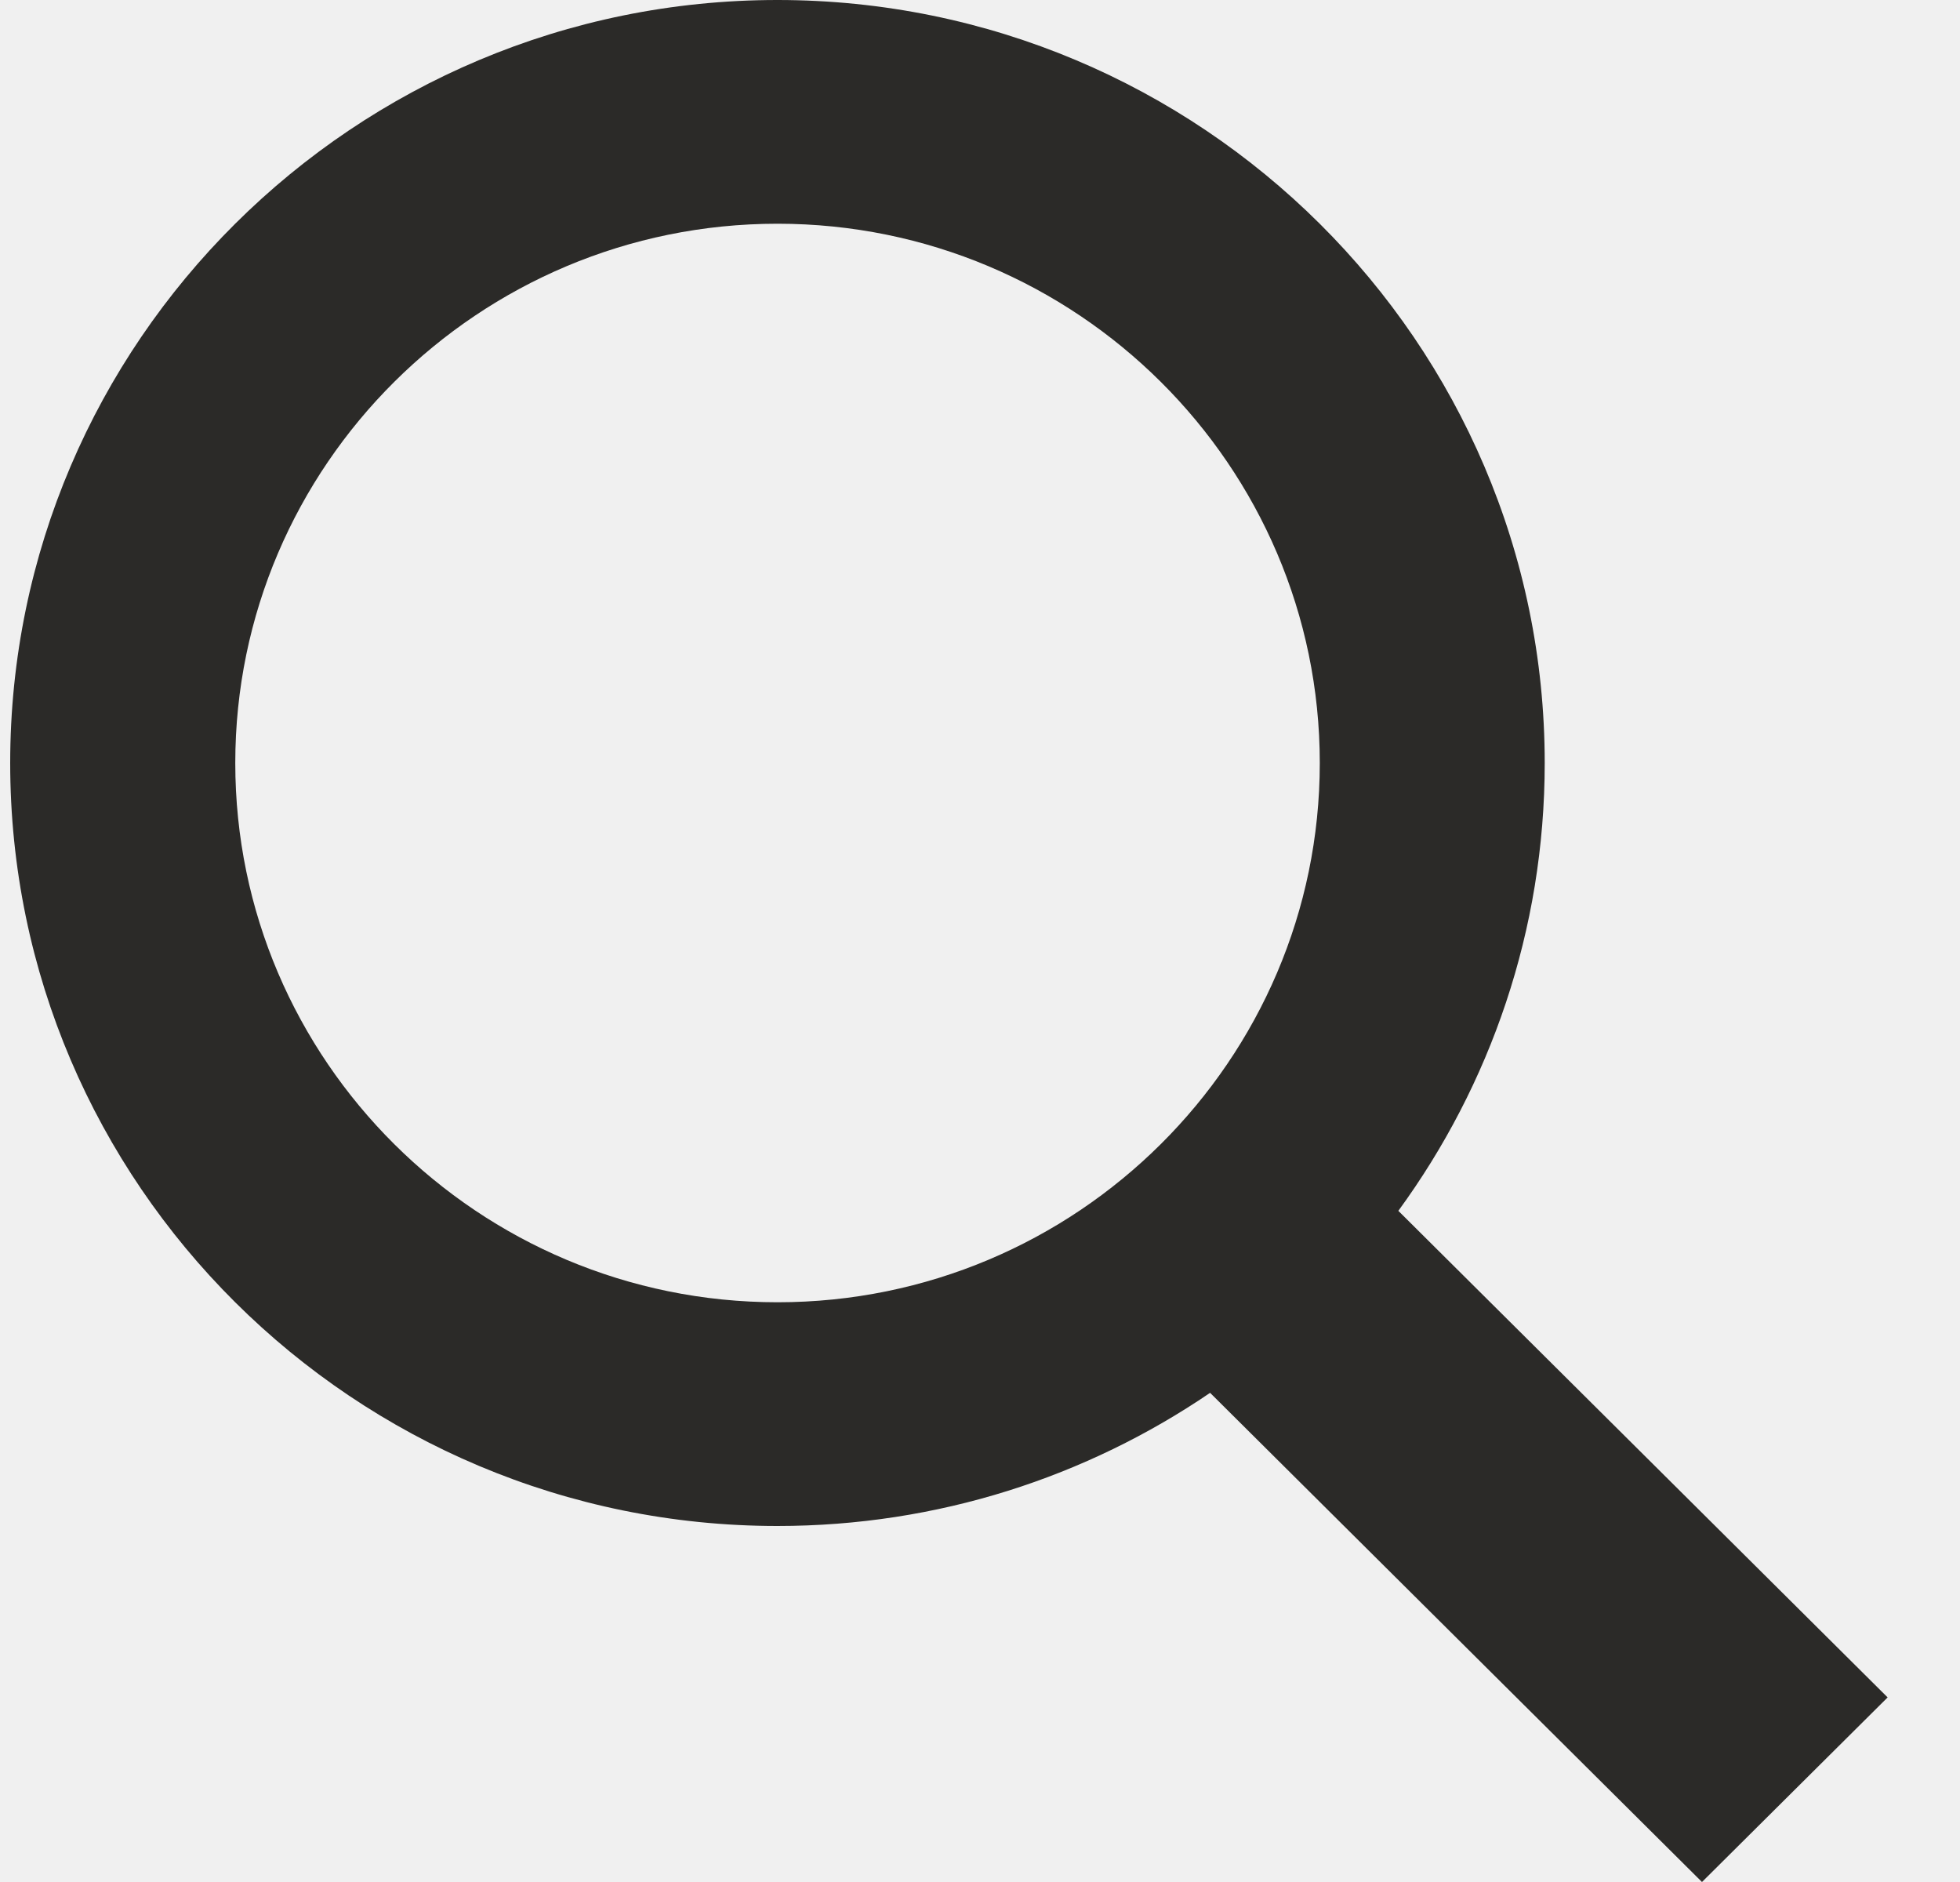
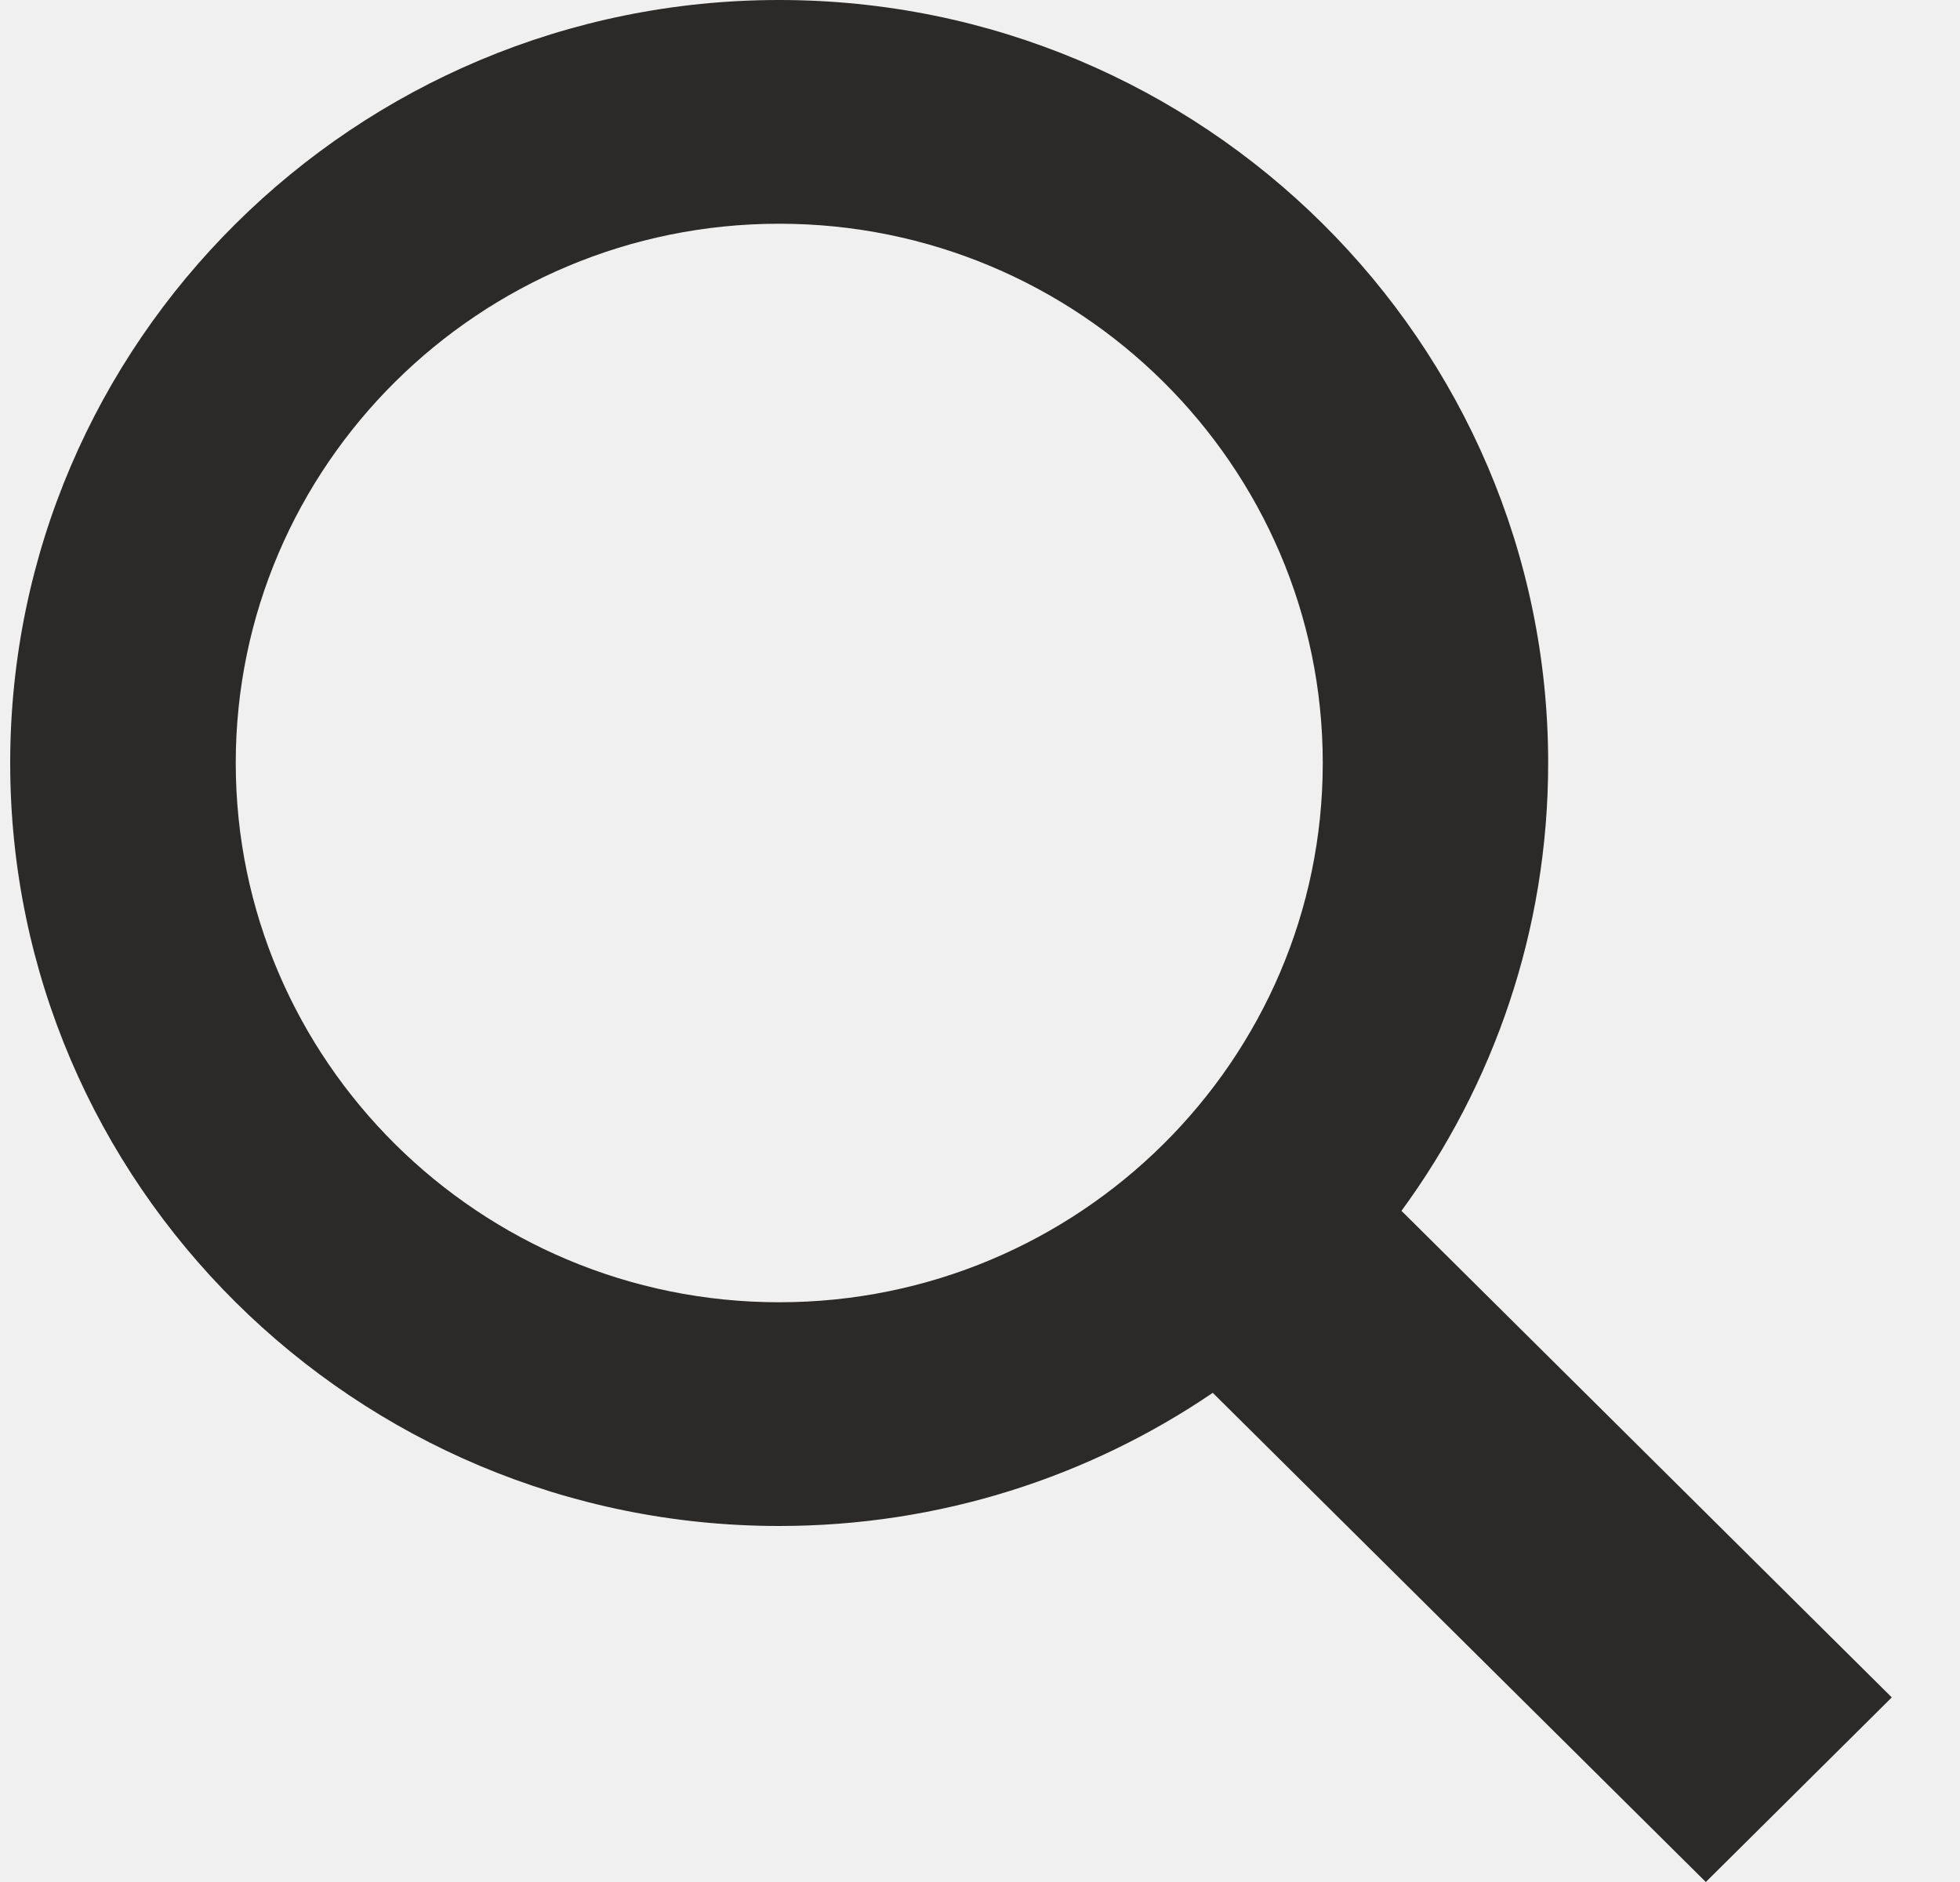
<svg xmlns="http://www.w3.org/2000/svg" width="25" height="24" viewBox="0 0 25 24" fill="none">
-   <g clip-path="url(#clip0_12_13)">
-     <path d="M24.077 21.646L17.836 15.441C19.009 13.836 19.703 11.862 19.703 9.73C19.703 4.365 15.313 0 9.916 0C4.521 0 0.13 4.365 0.13 9.73C0.13 15.096 4.521 19.46 9.916 19.46C11.962 19.46 13.862 18.833 15.435 17.762L21.709 24L24.077 21.646V21.646ZM3.001 9.73C3.001 5.938 6.104 2.853 9.917 2.853C13.731 2.853 16.834 5.938 16.834 9.73C16.834 13.522 13.731 16.607 9.917 16.607C6.103 16.607 3.001 13.522 3.001 9.73V9.73Z" fill="#2B2A28" />
-   </g>
-   <defs>
-     <clipPath id="clip0_12_13">
-       <rect width="24.138" height="24" fill="white" transform="translate(0.130371)" />
-     </clipPath>
-   </defs>
+   <path d="M24.13 21.646L17.876 15.441C19.052 13.836 19.747 11.862 19.747 9.73C19.747 4.365 15.348 0 9.938 0C4.53 0 0.13 4.365 0.13 9.73C0.13 15.096 4.53 19.46 9.938 19.46C11.989 19.46 13.893 18.833 15.469 17.762L21.758 24L24.13 21.646V21.646ZM3.007 9.73C3.007 5.938 6.117 2.853 9.939 2.853C13.762 2.853 16.872 5.938 16.872 9.73C16.872 13.522 13.762 16.607 9.939 16.607C6.116 16.607 3.007 13.522 3.007 9.73V9.73Z" fill="#2B2A28" />
</svg>
